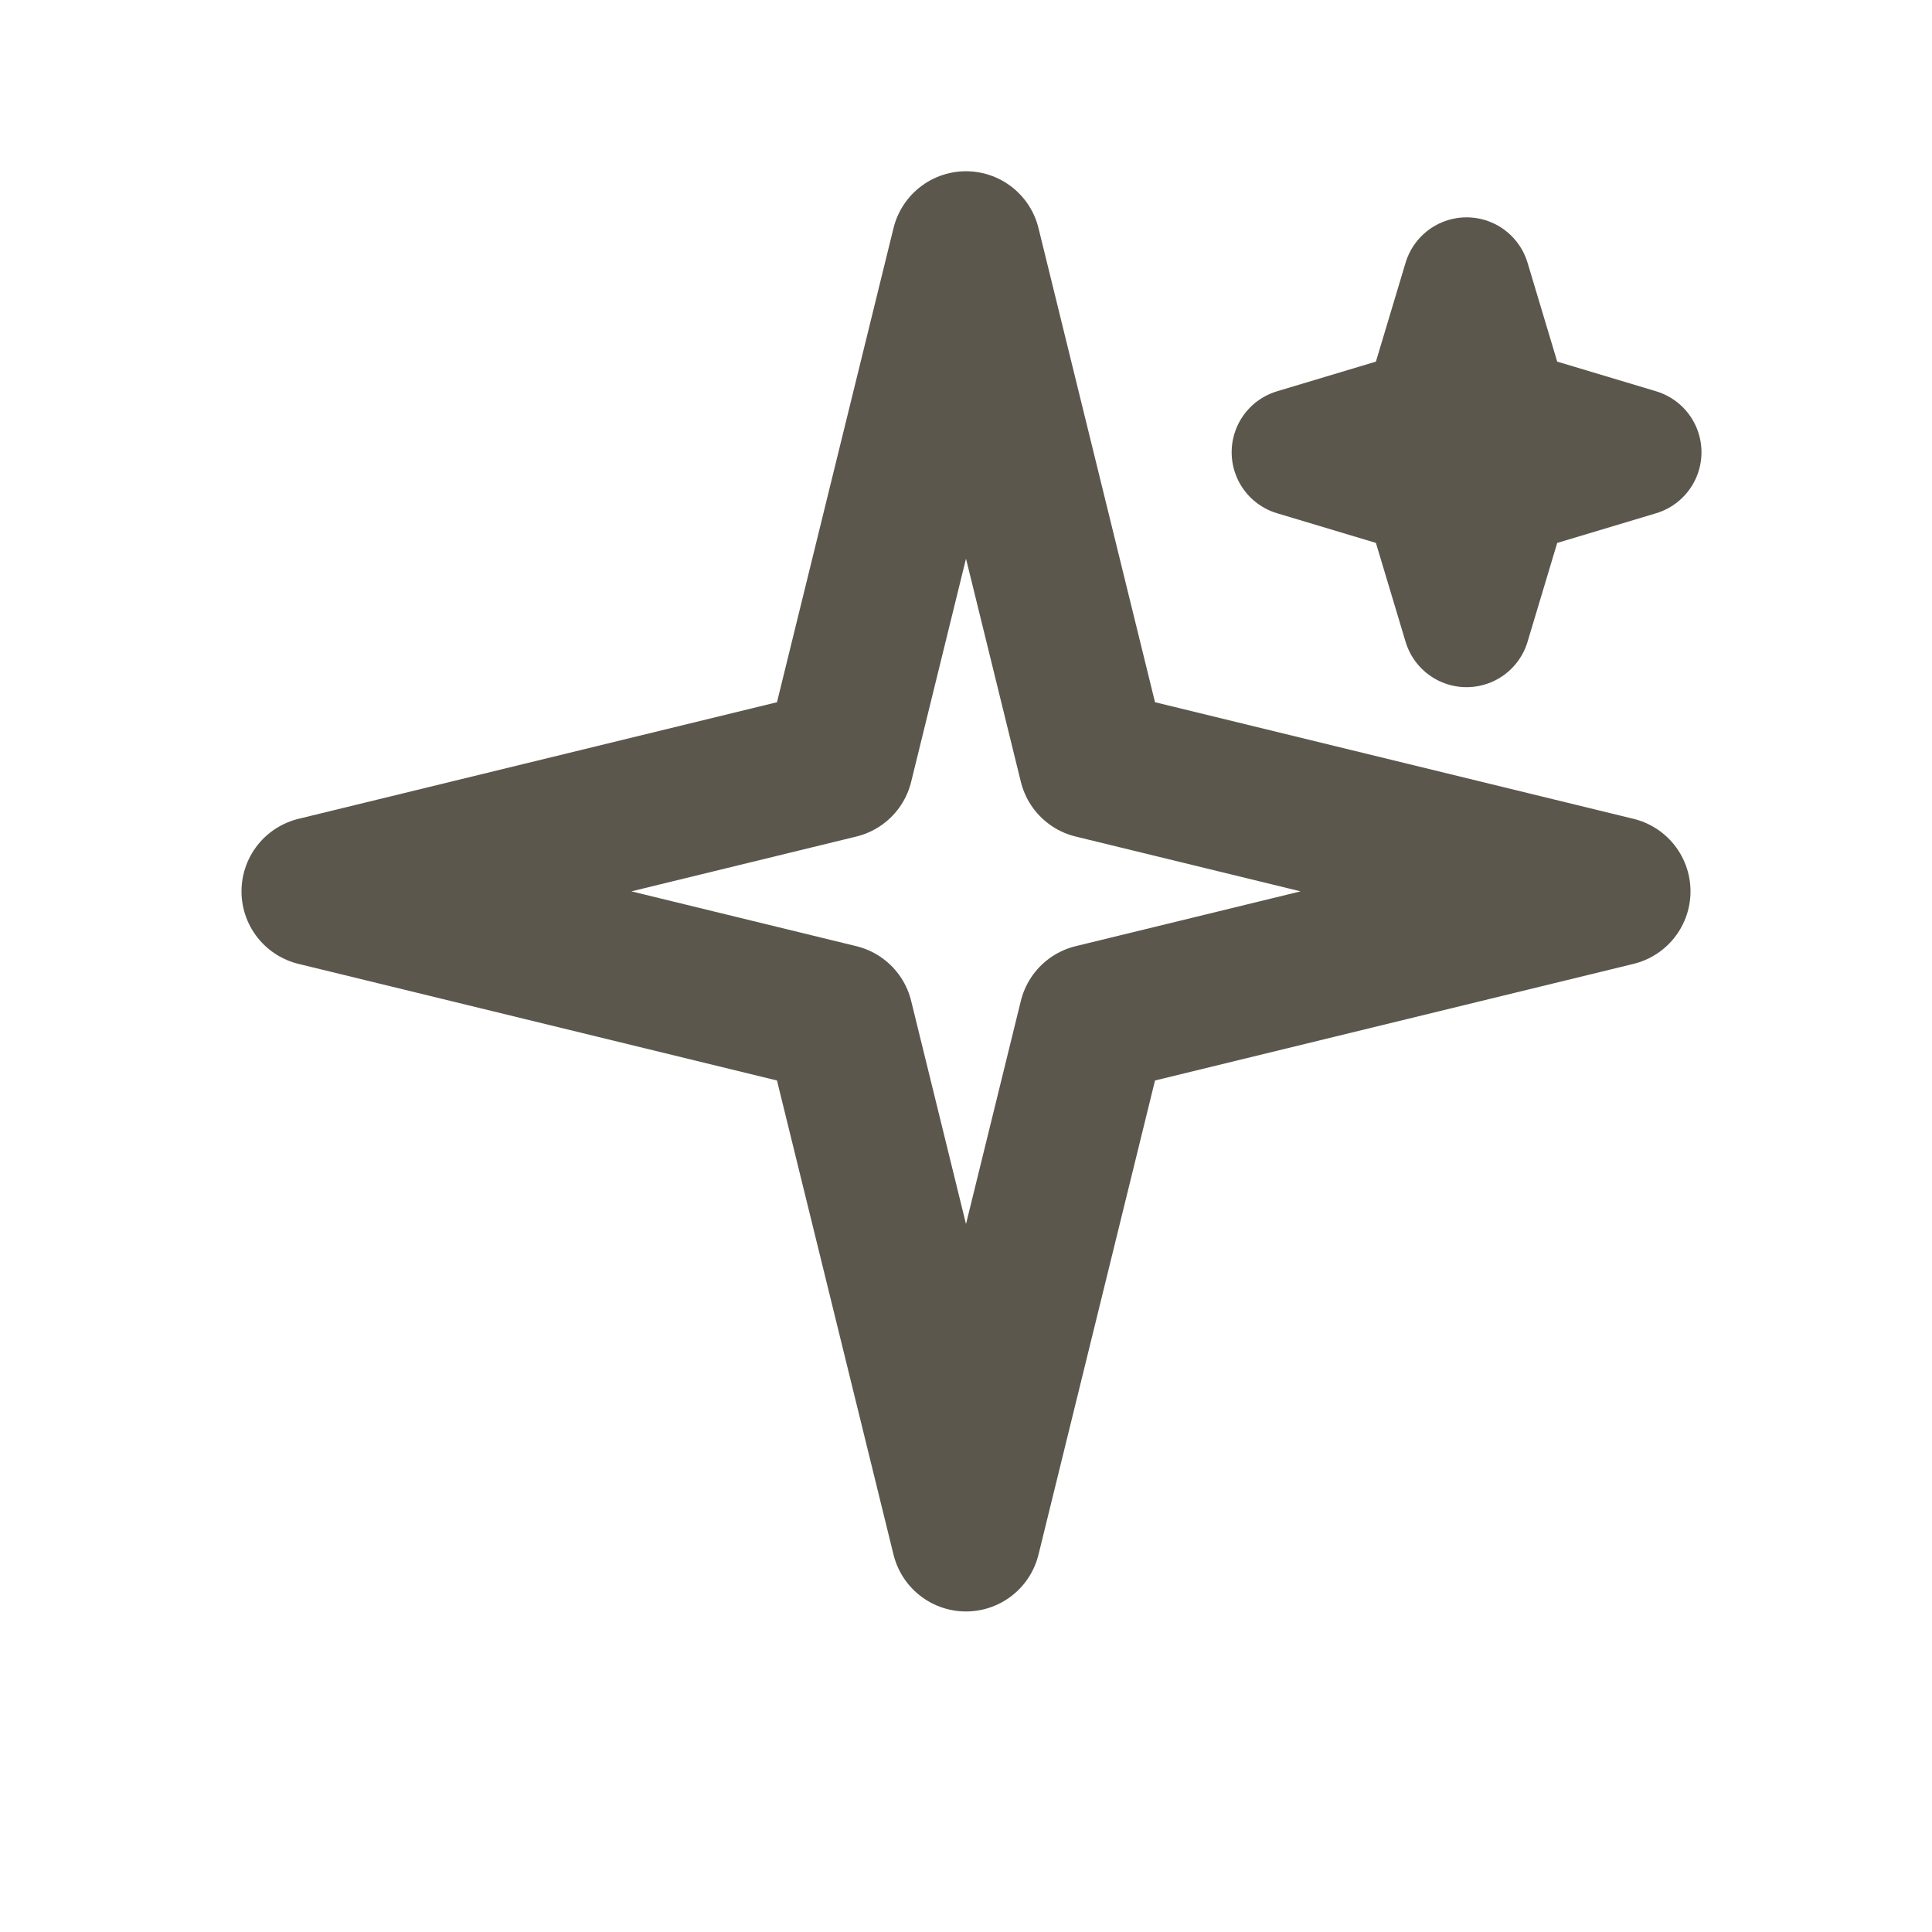
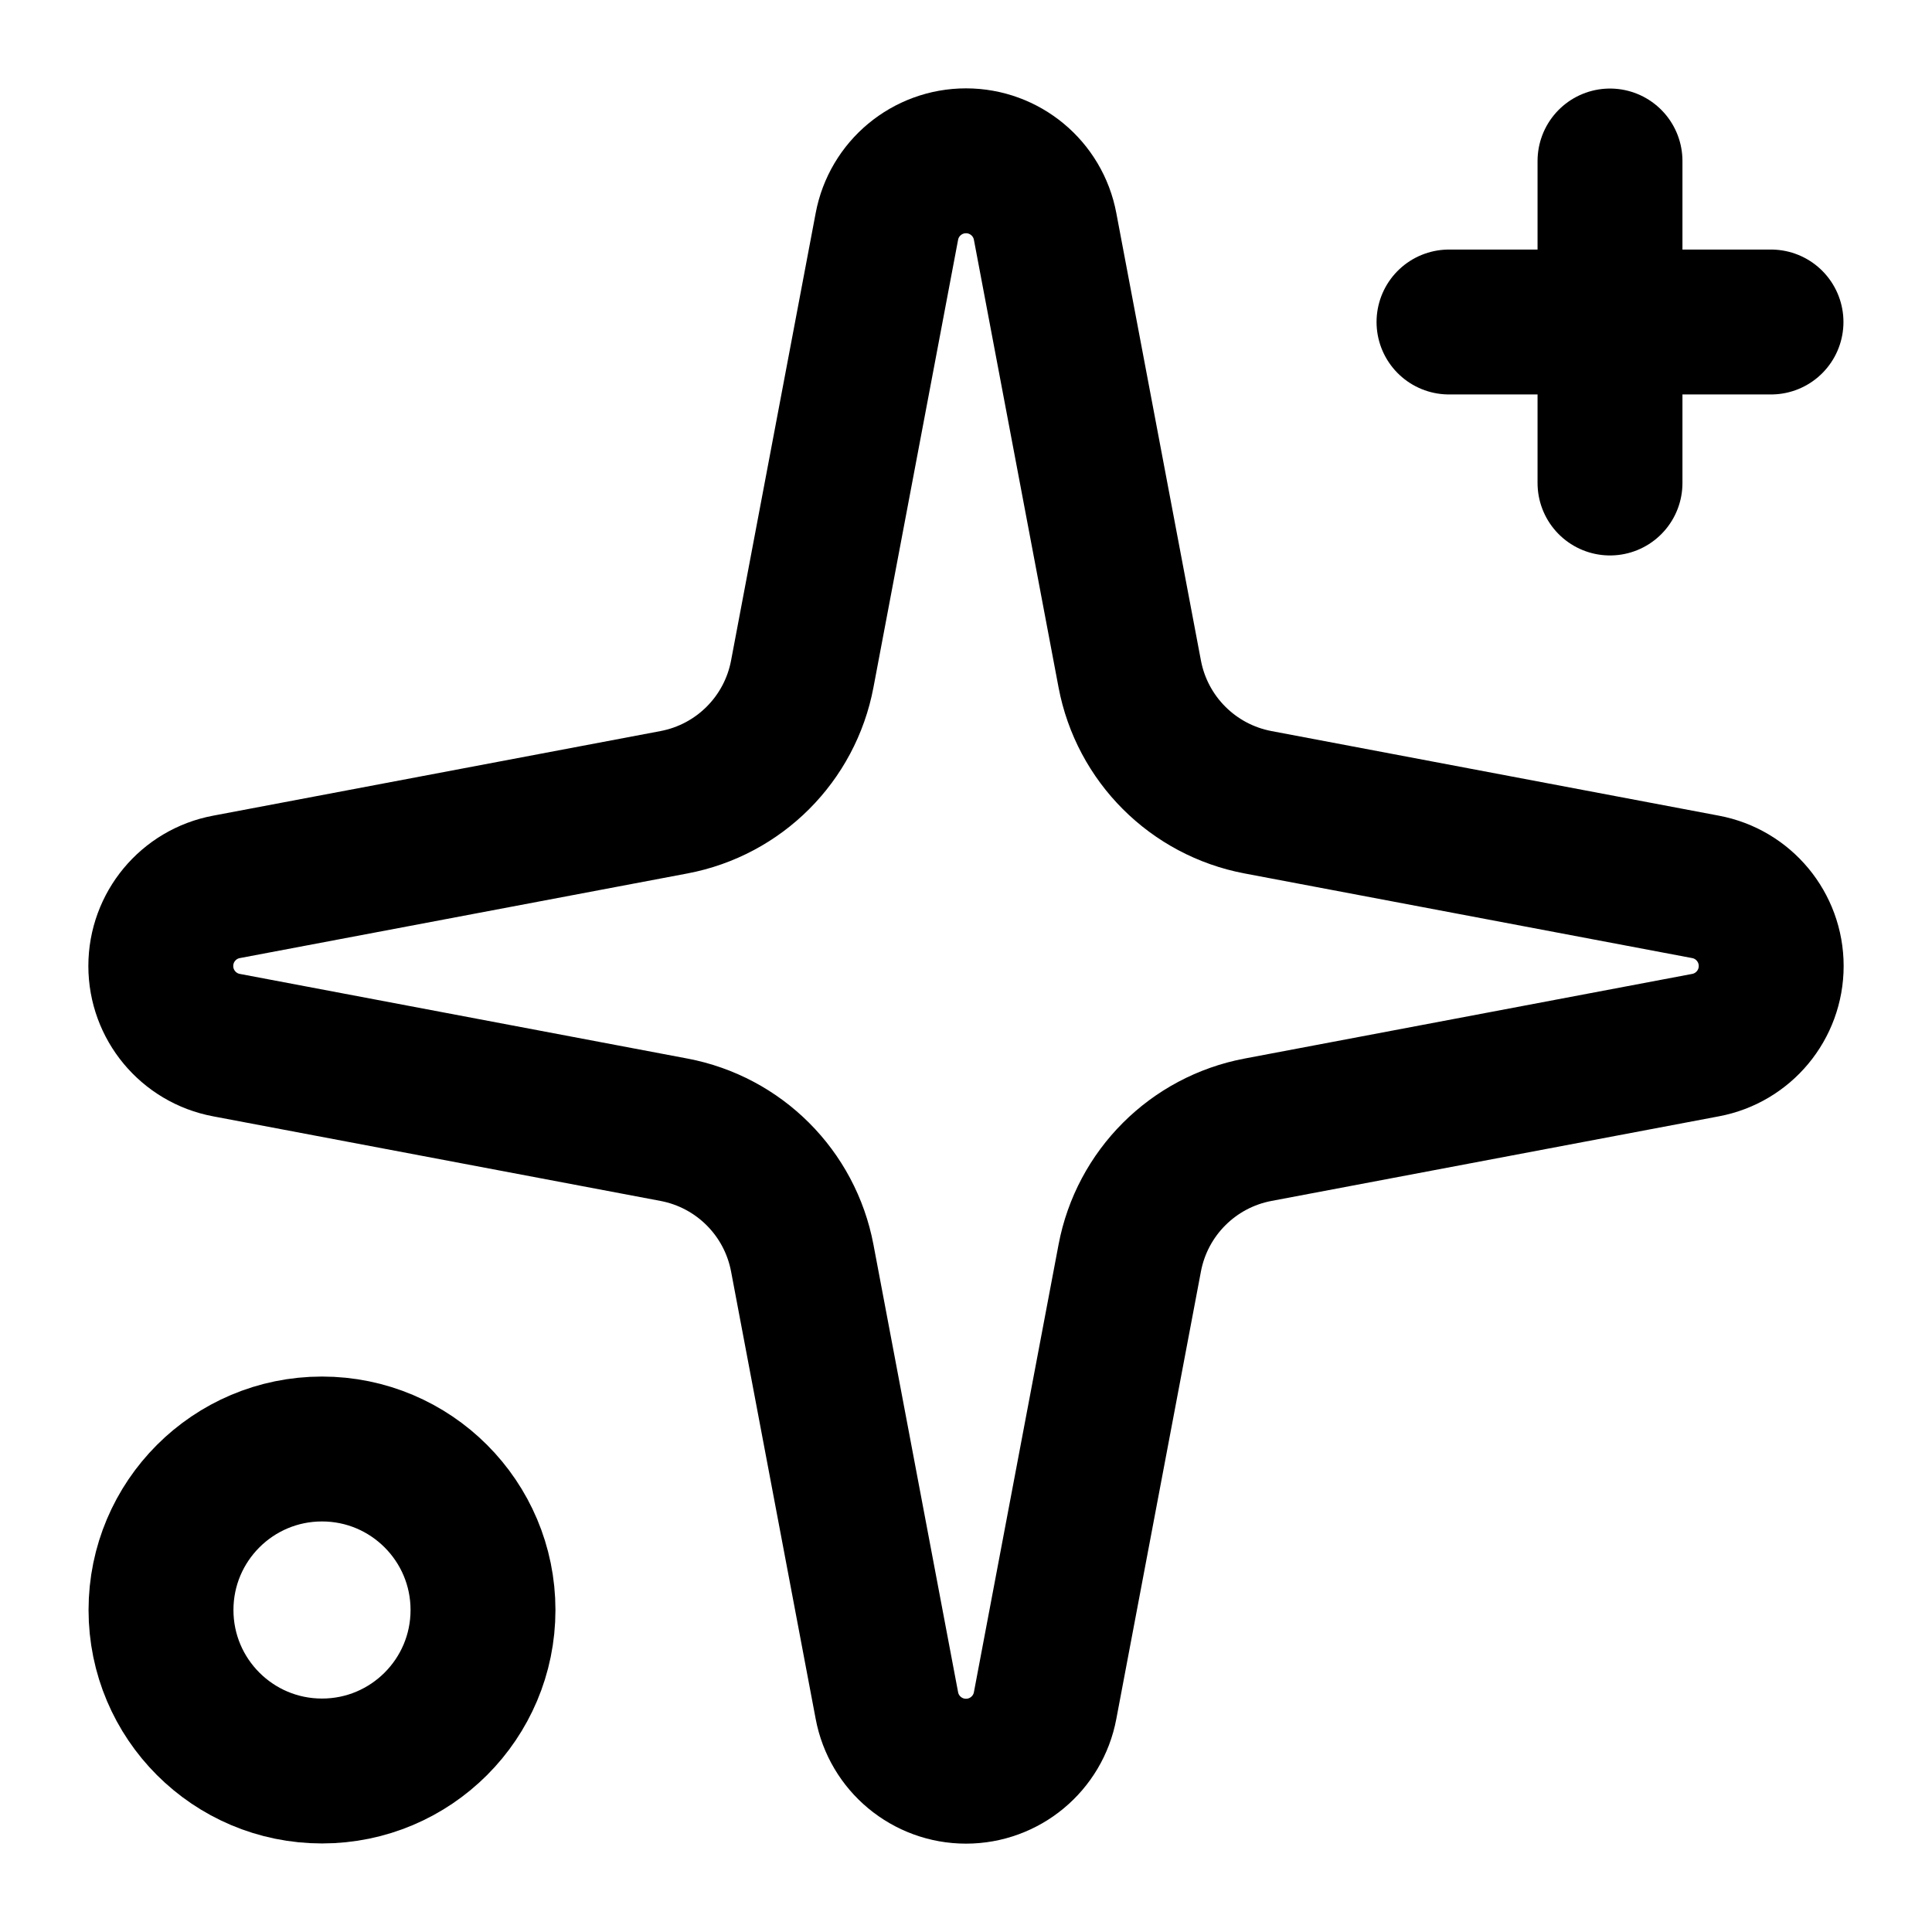
- <svg xmlns="http://www.w3.org/2000/svg" preserveAspectRatio="none" overflow="visible" style="display: block;" width="22" height="22" viewBox="0 0 22 22" fill="none">
-   <g id="icon/tulkey">
-     <path d="M11 2.8L12.45 8.7L18.4 10.15L12.45 11.6L11 17.5L9.55 11.6L3.6 10.15L9.55 8.7L11 2.8Z" stroke="#5C574D" stroke-width="1.7" stroke-linejoin="round" />
-     <path d="M16.7 3.2L17.15 4.7L18.65 5.15L17.15 5.6L16.7 7.1L16.25 5.6L14.75 5.15L16.25 4.7L16.7 3.2Z" stroke="#5C574D" stroke-width="1.45" stroke-linejoin="round" />
-   </g>
+ <svg xmlns="http://www.w3.org/2000/svg" class="lucide lucide-sparkles" width="24" height="24" viewBox="0 0 24 24" fill="none" stroke="#000" stroke-width="1.8" stroke-linecap="round" stroke-linejoin="round">
+   <path d="M11.017 2.814a1 1 0 0 1 1.966 0l1.051 5.558a2 2 0 0 0 1.594 1.594l5.558 1.051a1 1 0 0 1 0 1.966l-5.558 1.051a2 2 0 0 0-1.594 1.594l-1.051 5.558a1 1 0 0 1-1.966 0l-1.051-5.558a2 2 0 0 0-1.594-1.594l-5.558-1.051a1 1 0 0 1 0-1.966l5.558-1.051a2 2 0 0 0 1.594-1.594z" />
+   <path d="M20 2v4" />
+   <path d="M22 4h-4" />
+   <circle cx="4" cy="20" r="2" />
</svg>
